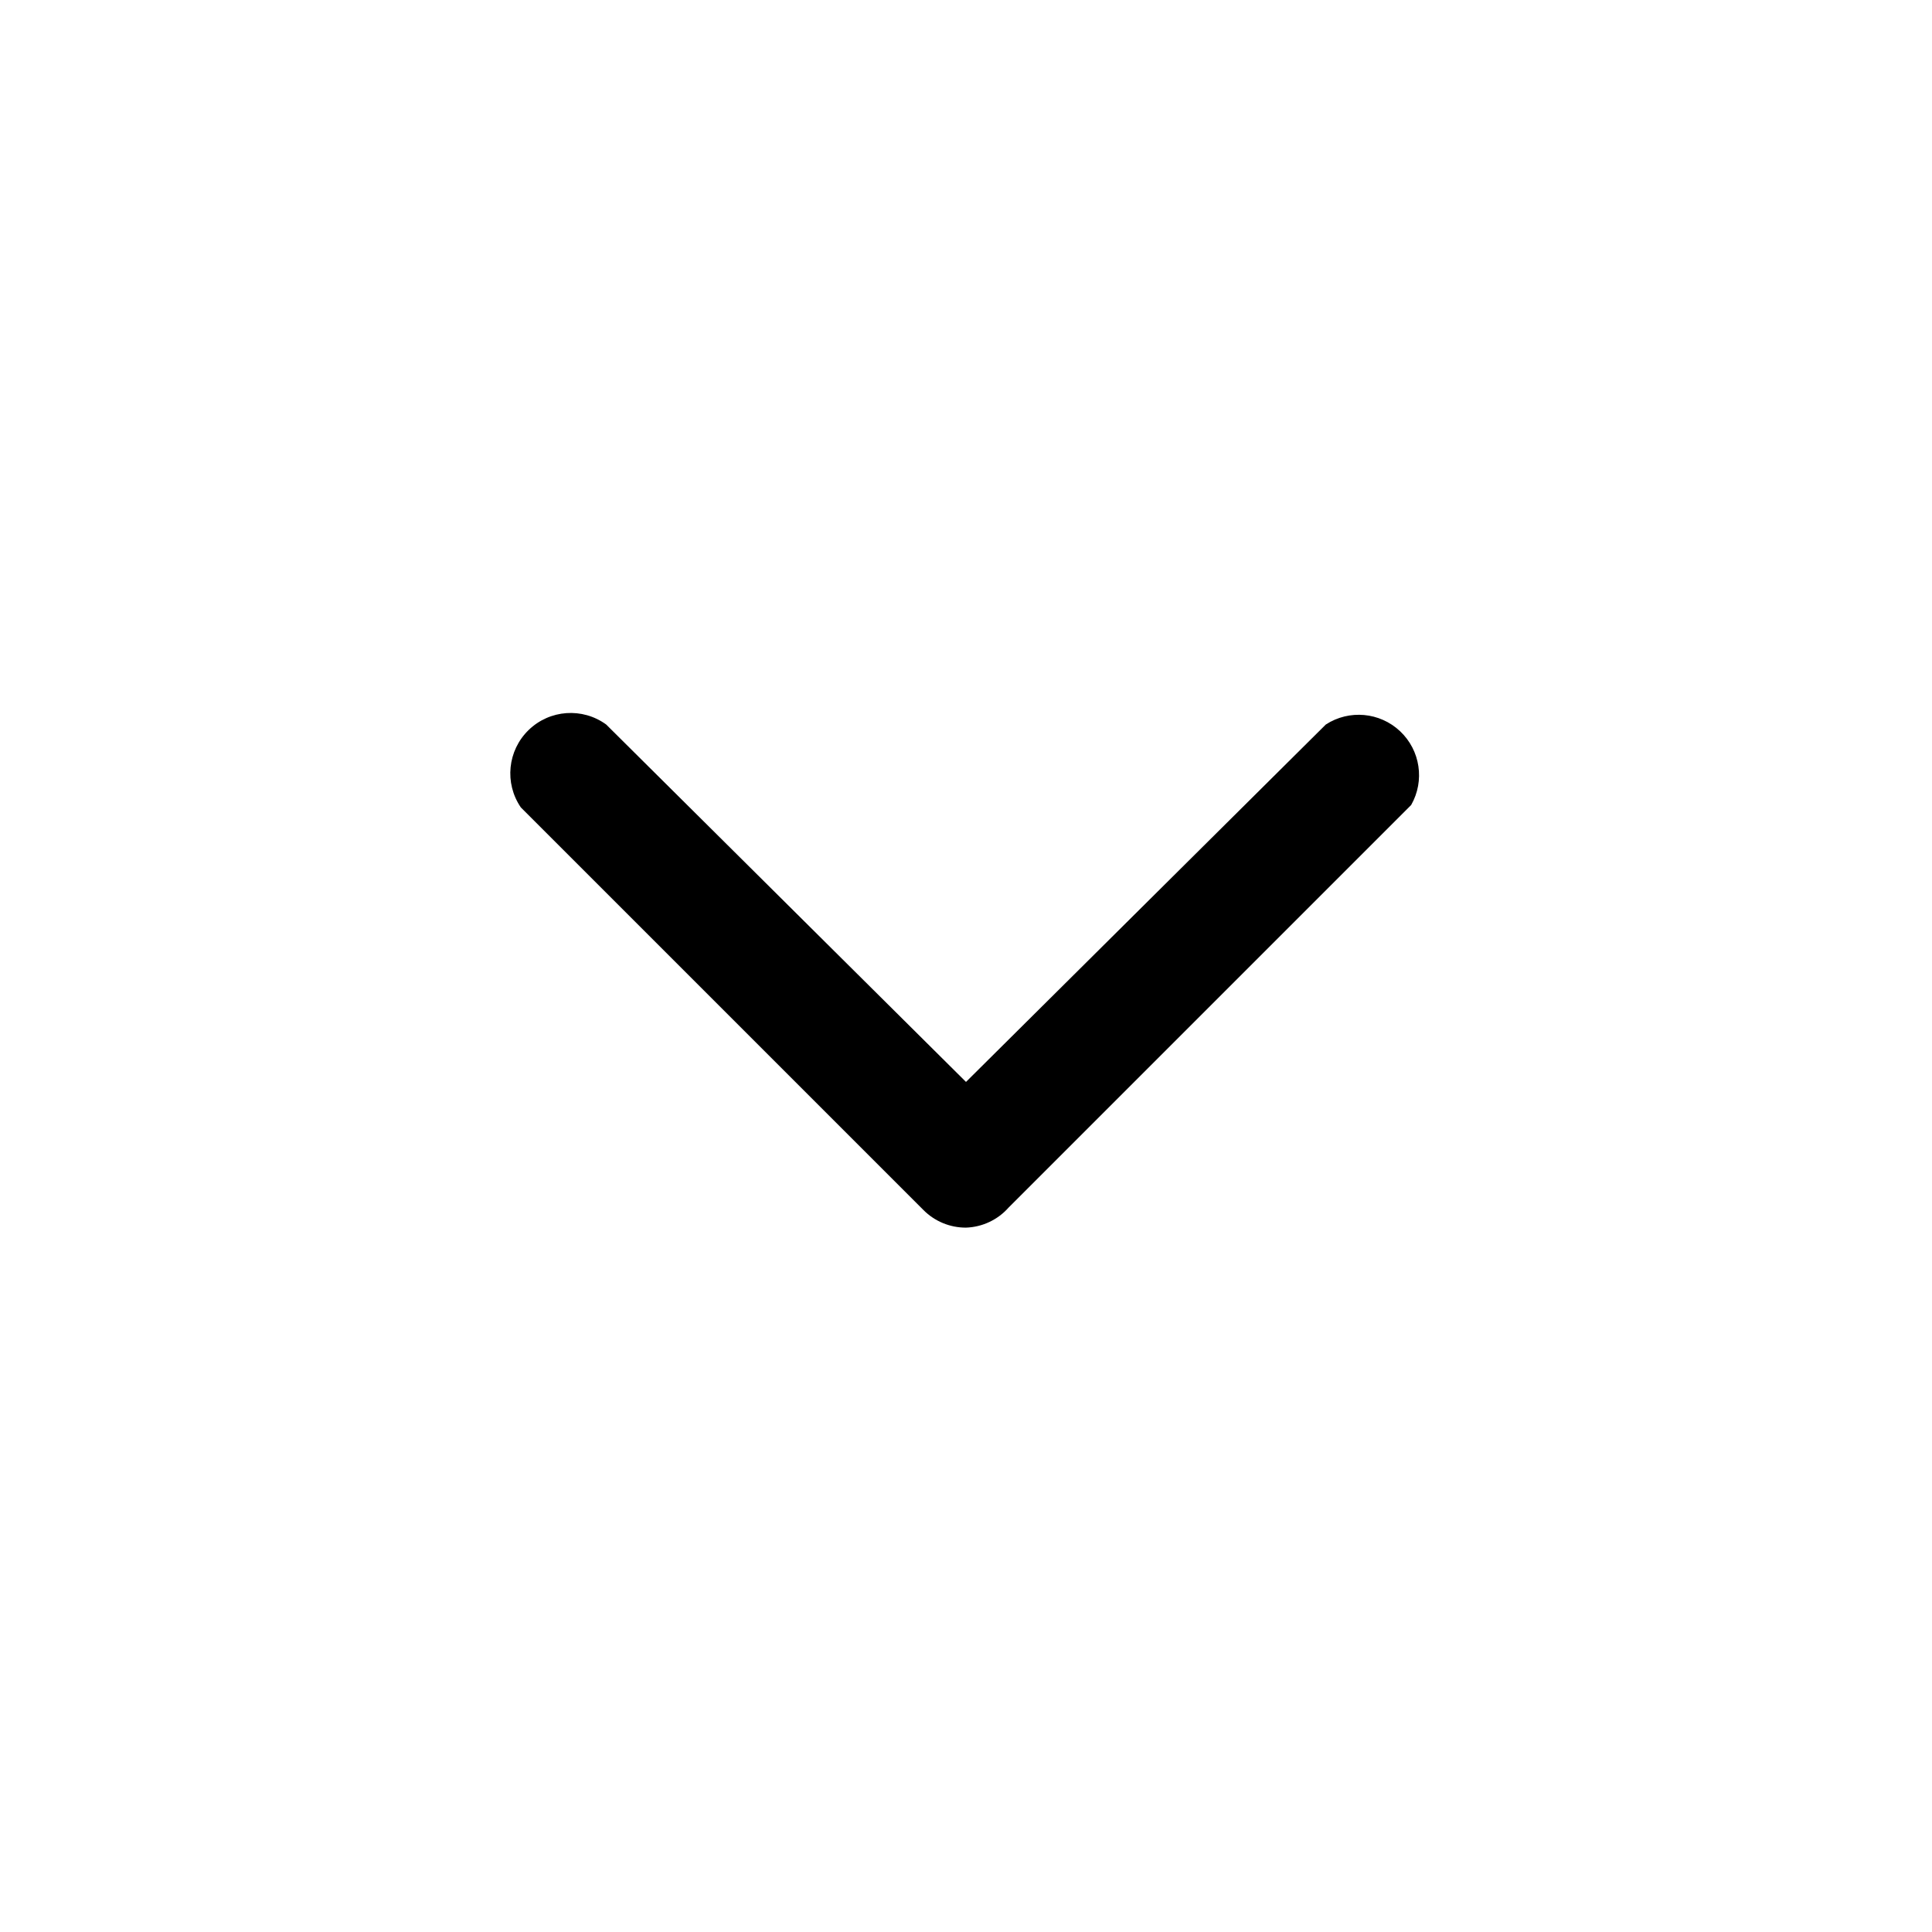
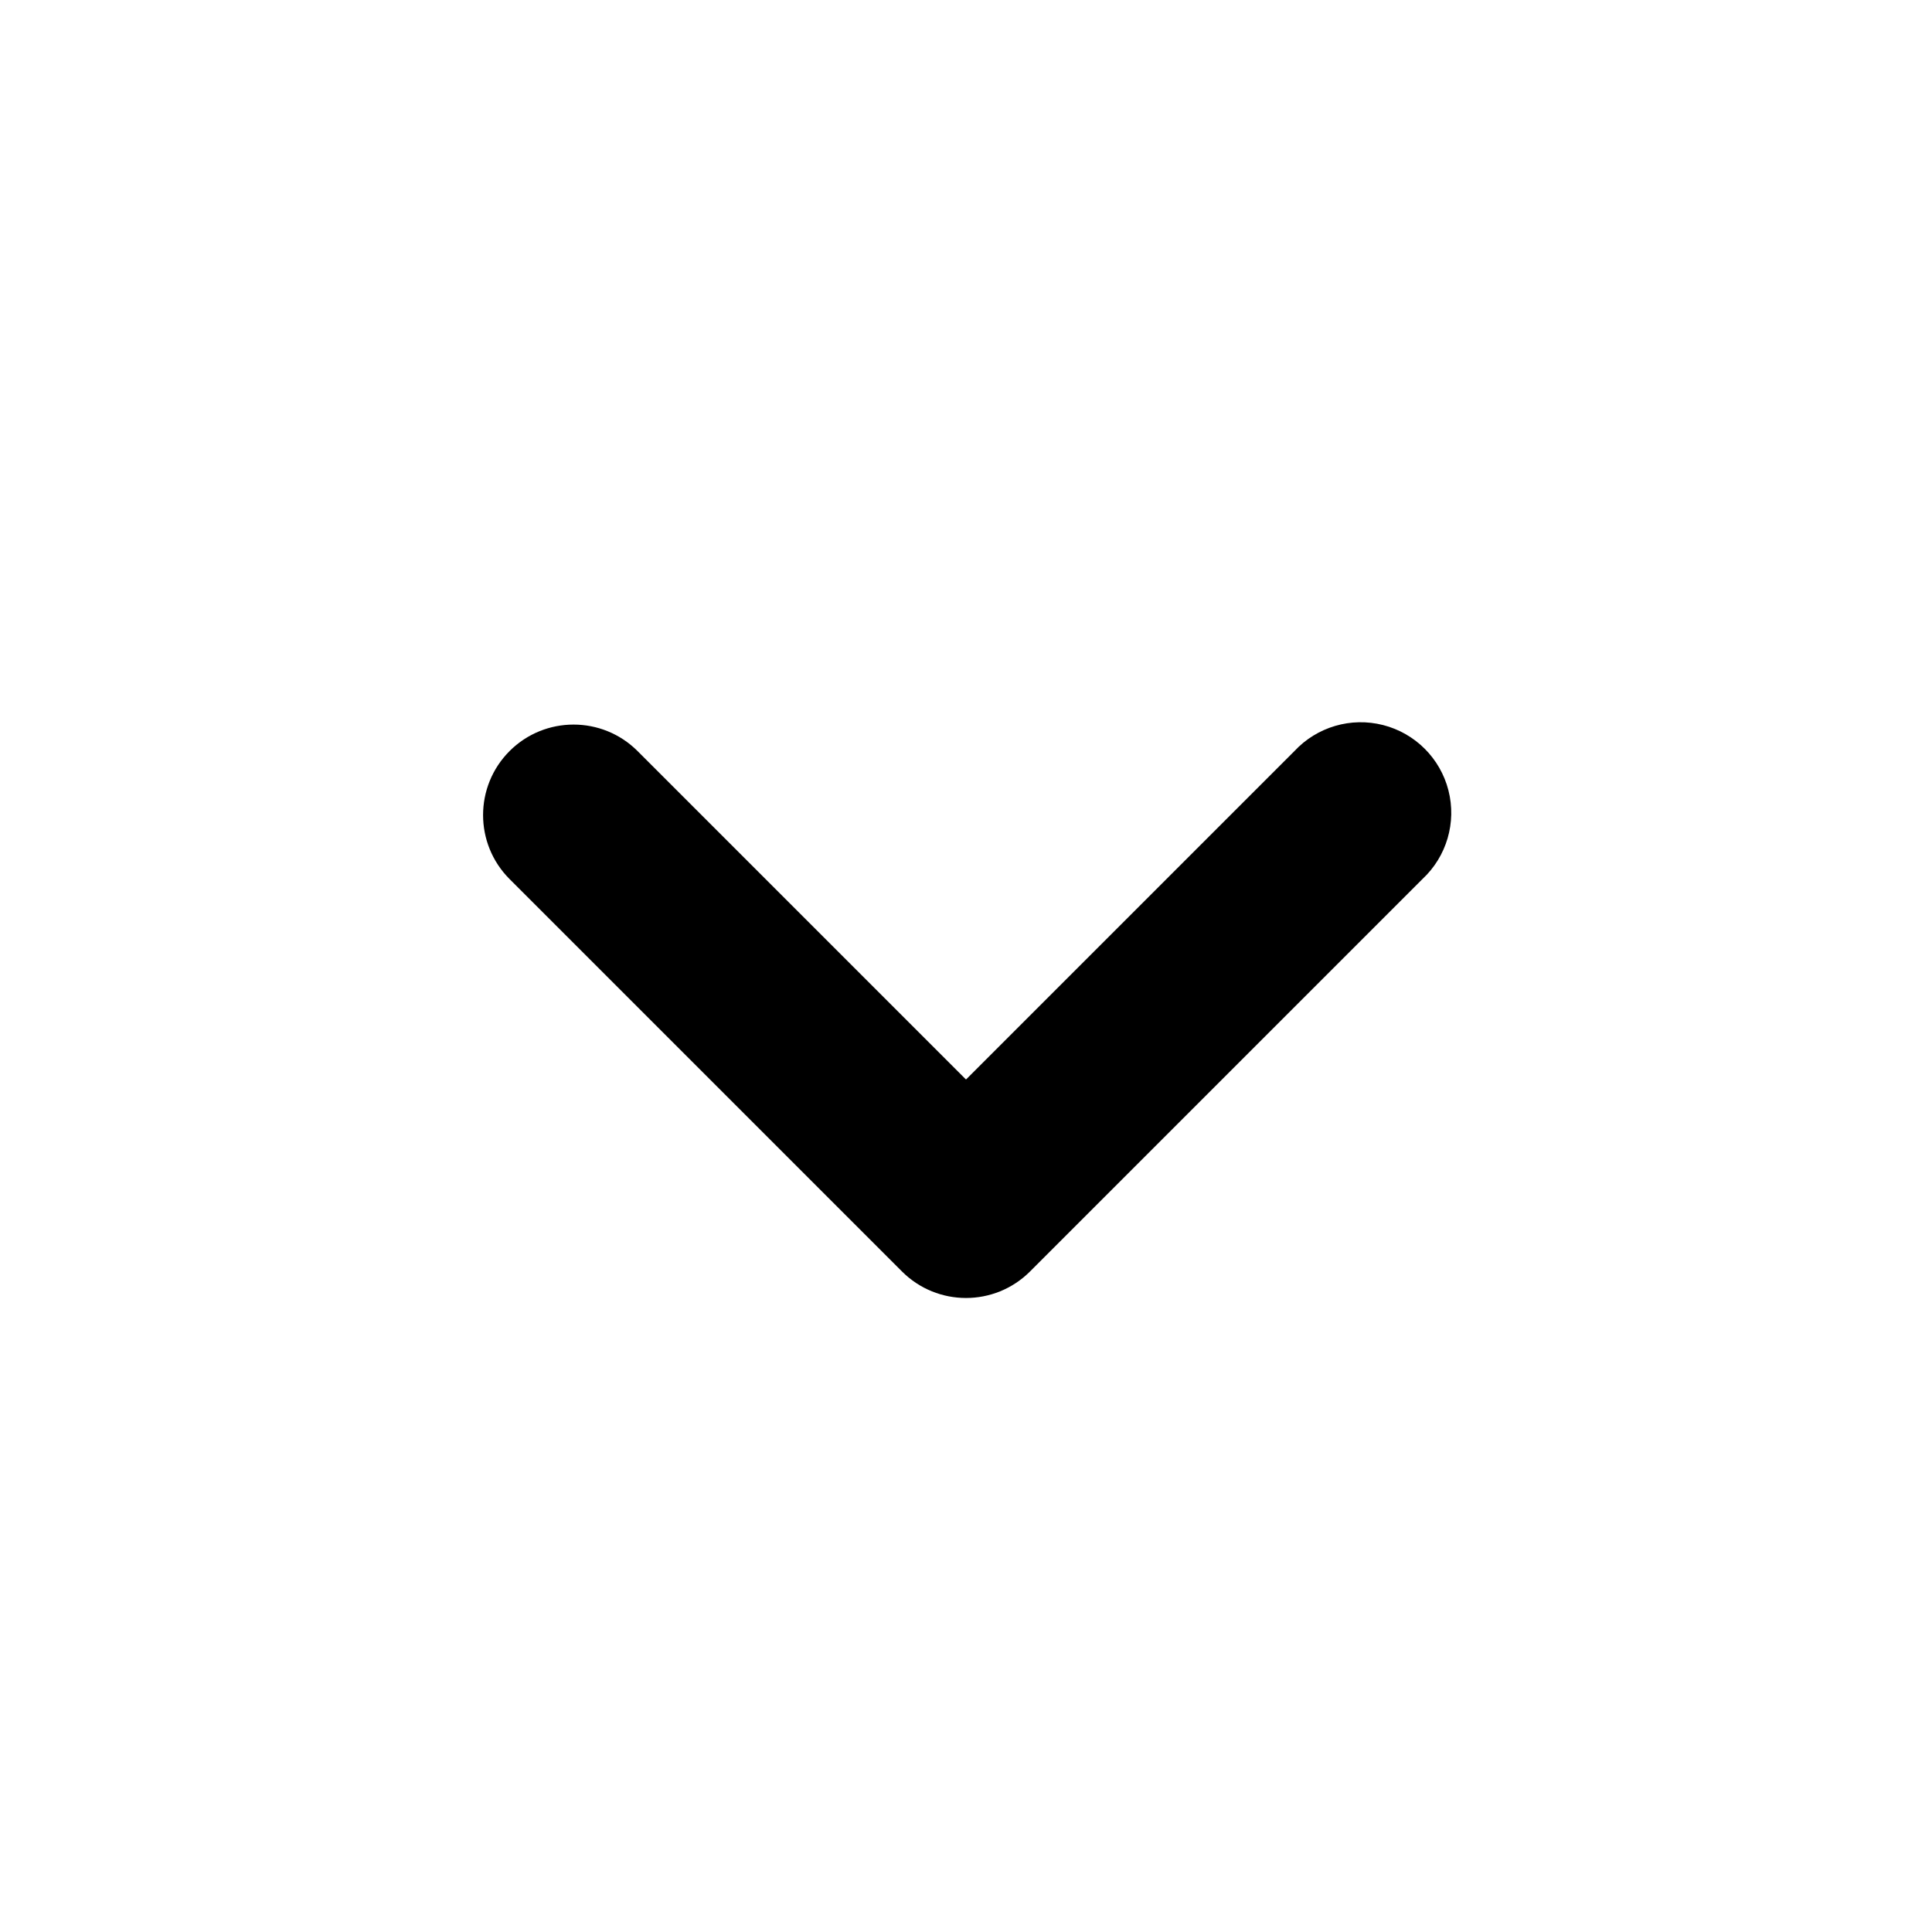
- <svg xmlns="http://www.w3.org/2000/svg" viewBox="0 0 24 24">
-   <g id="chevron-down">
-     <path d="M12,15.25a.74.74,0,0,1-.53-.22l-5-5A.75.75,0,0,1,7.53,9L12,13.44,16.47,9A.75.75,0,0,1,17.53,10l-5,5A.74.74,0,0,1,12,15.25Z" />
-   </g>
+ <svg xmlns="http://www.w3.org/2000/svg" width="16" height="16" viewBox="0 0 16 16">
+   <path fill-rule="evenodd" clip-rule="evenodd" d="M4.22 6.22a.75.75 0 0 1 1.06 0L8 8.94l2.72-2.72a.75.75 0 1 1 1.06 1.06l-3.25 3.25a.75.75 0 0 1-1.06 0L4.22 7.28a.75.75 0 0 1 0-1.06Z" fill="#000" />
</svg>
